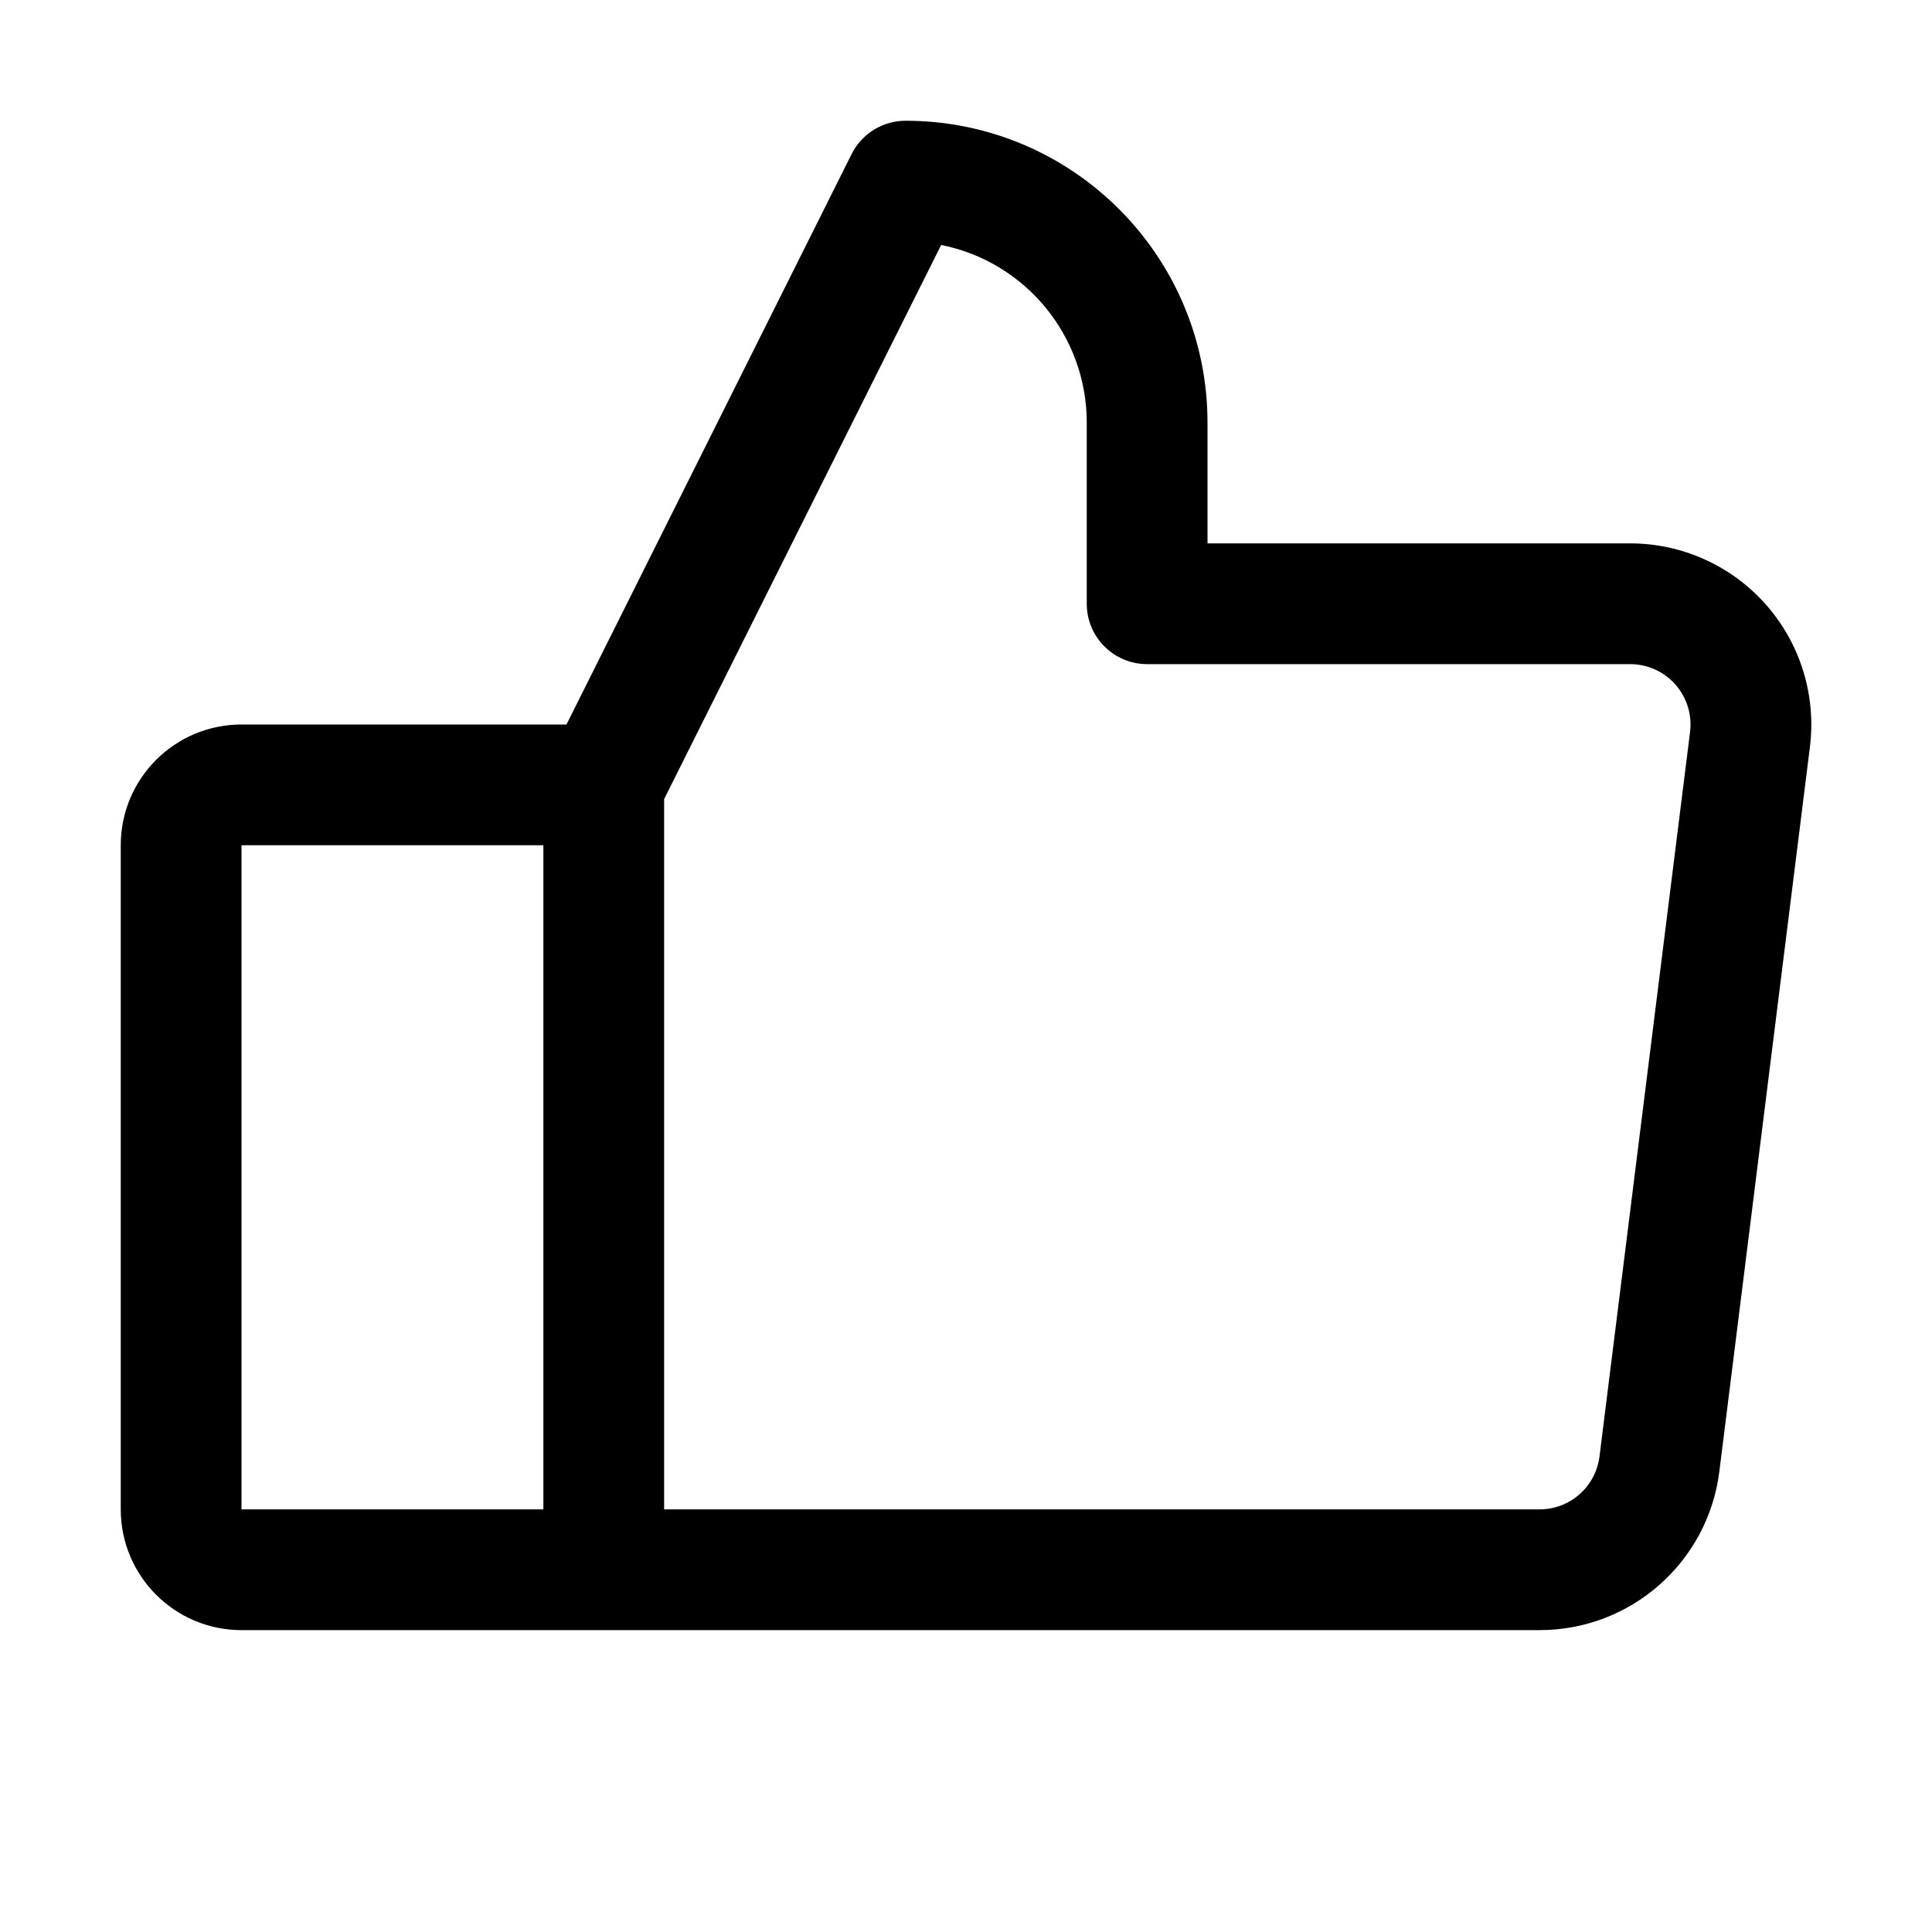
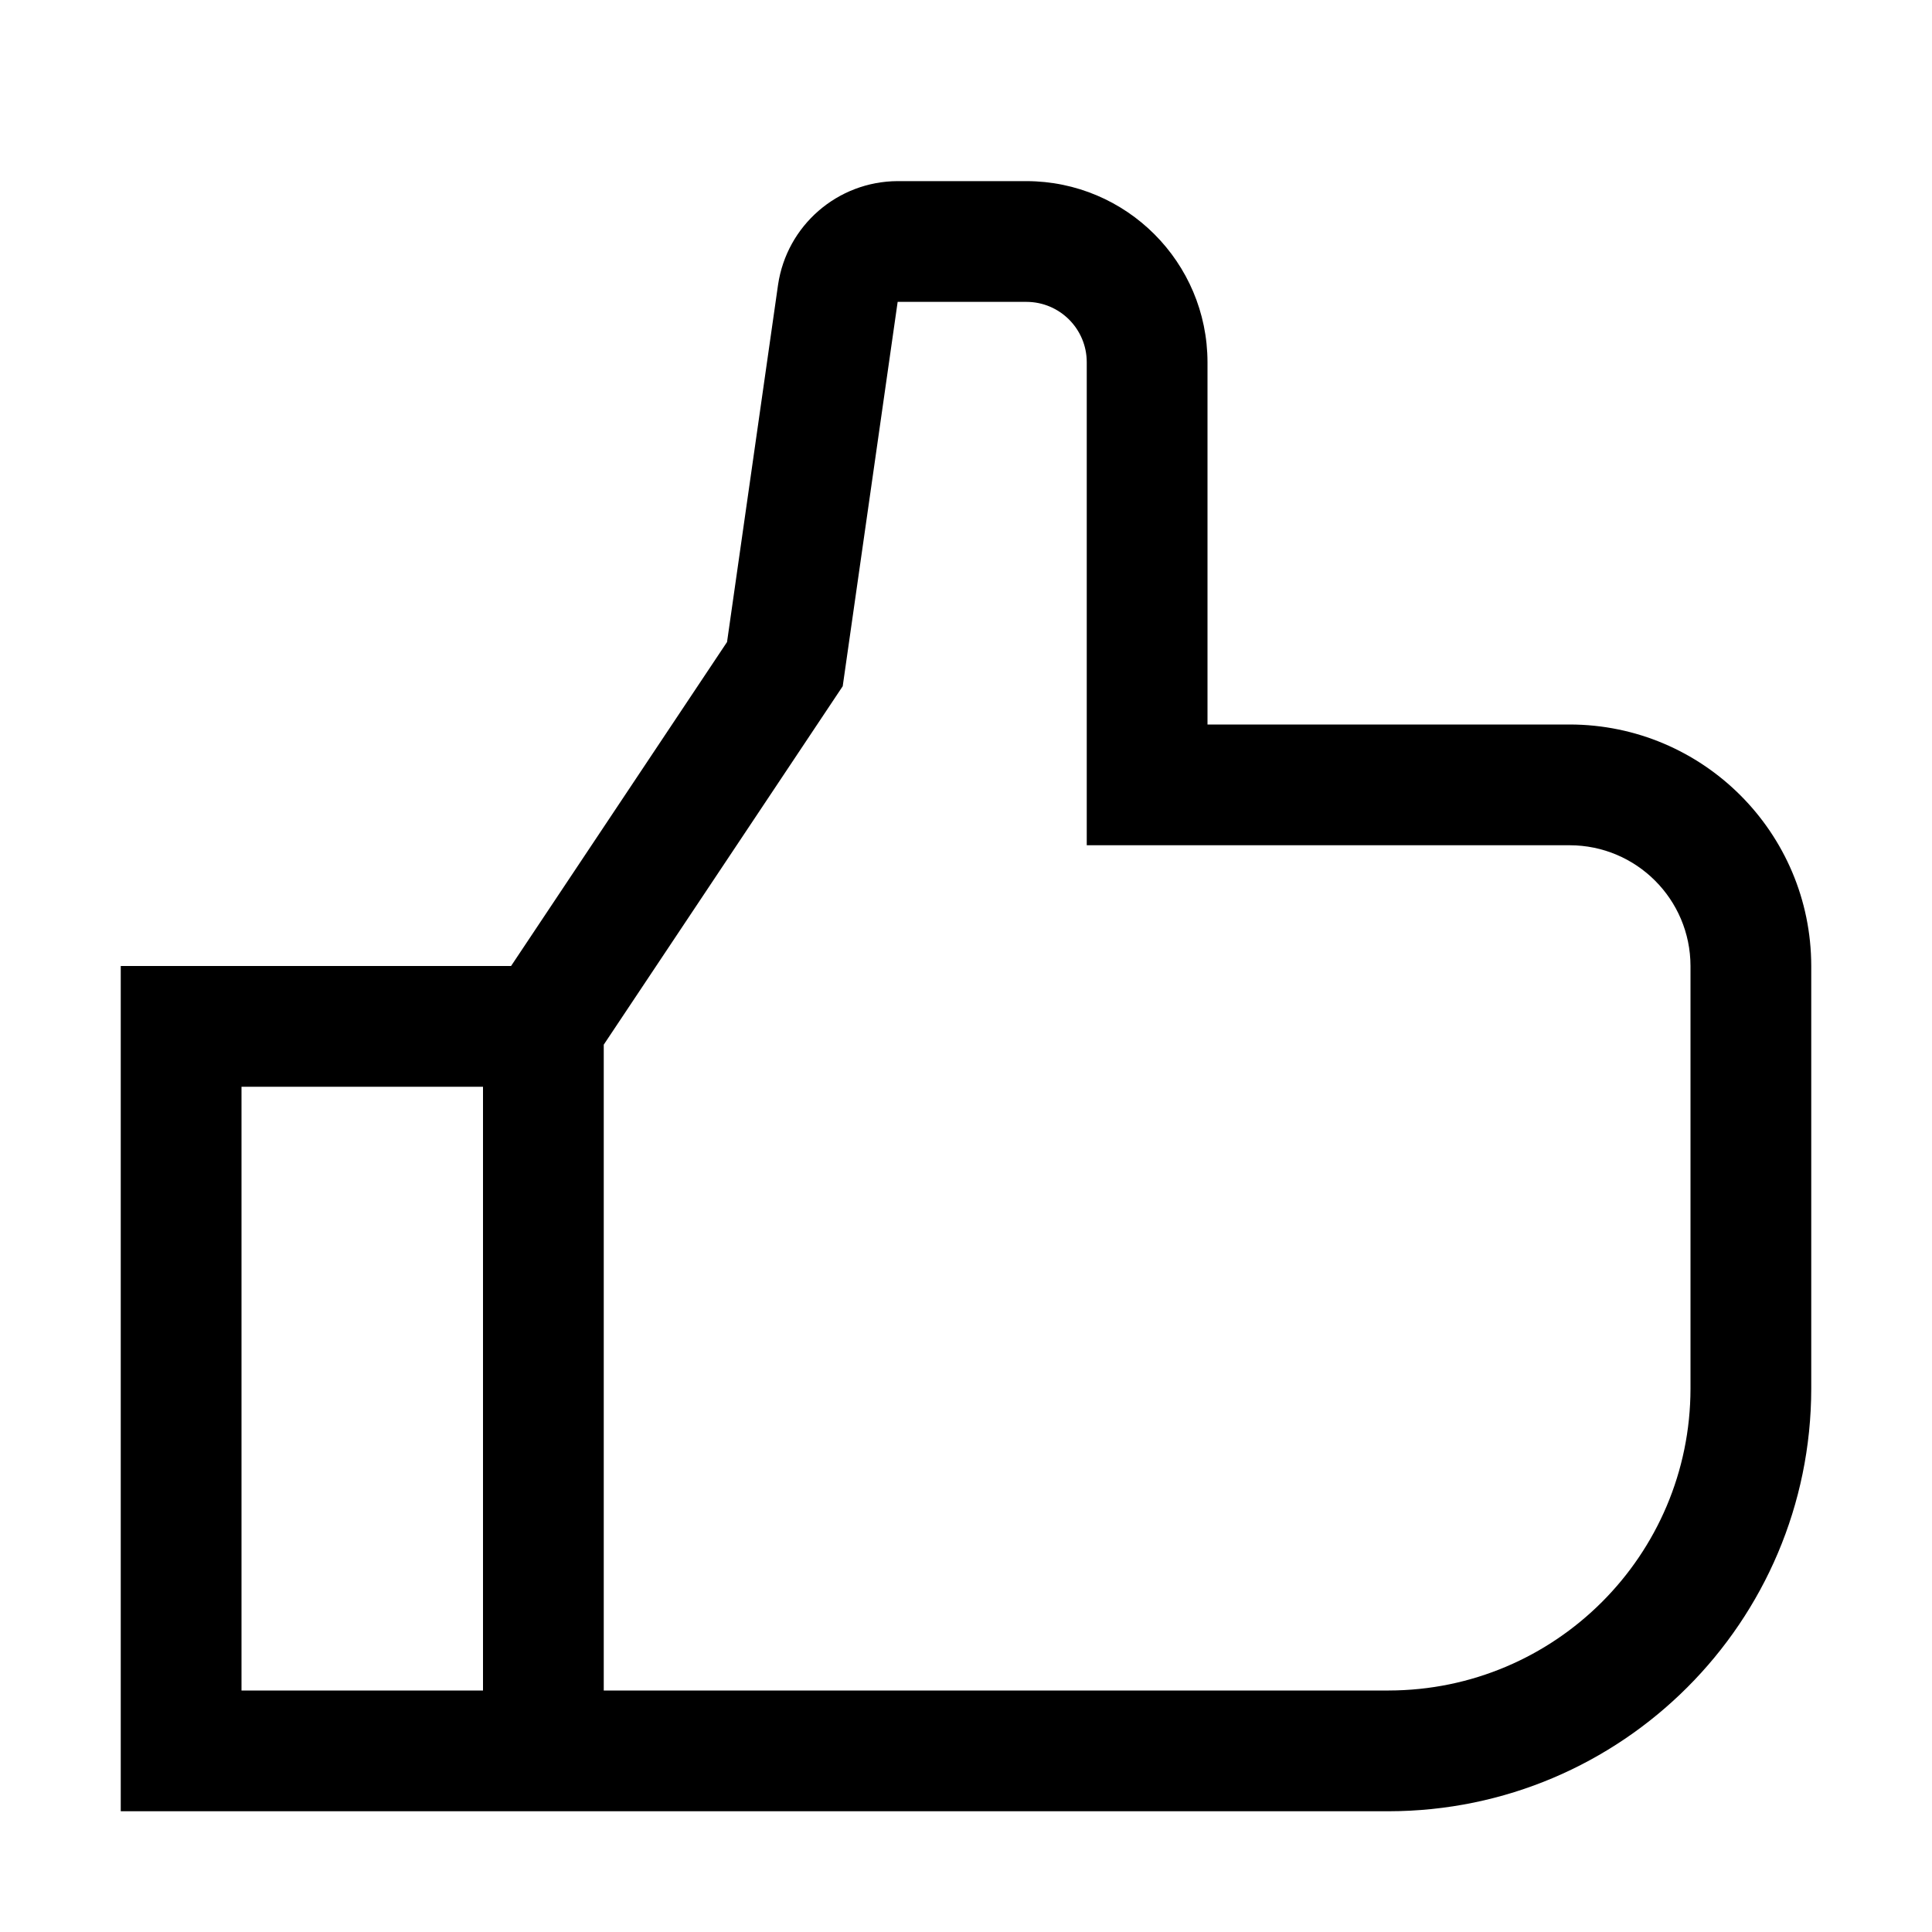
- <svg xmlns="http://www.w3.org/2000/svg" width="32" height="32" viewBox="0 0 256 256">
-   <path fill="currentColor" d="M234 80.12A24 24 0 0 0 216 72h-56V56a40 40 0 0 0-40-40a8 8 0 0 0-7.16 4.42L75.06 96H32a16 16 0 0 0-16 16v88a16 16 0 0 0 16 16h172a24 24 0 0 0 23.82-21l12-96A24 24 0 0 0 234 80.12M32 112h40v88H32Zm191.94-15l-12 96a8 8 0 0 1-7.94 7H88v-94.11l36.71-73.43A24 24 0 0 1 144 56v24a8 8 0 0 0 8 8h64a8 8 0 0 1 7.94 9" />
+ <svg xmlns="http://www.w3.org/2000/svg" width="32" height="32" viewBox="0 0 32 32">
+   <path fill="currentColor" d="M26 12h-6V6a3.003 3.003 0 0 0-3-3h-2.133a2.01 2.01 0 0 0-1.98 1.717l-.845 5.917L8.465 16H2v14h21a7.008 7.008 0 0 0 7-7v-7a4.005 4.005 0 0 0-4-4M8 28H4V18h4Zm20-5a5.006 5.006 0 0 1-5 5H10V17.303l3.958-5.937l.91-6.366H17a1 1 0 0 1 1 1v8h8a2.003 2.003 0 0 1 2 2Z" />
</svg>
